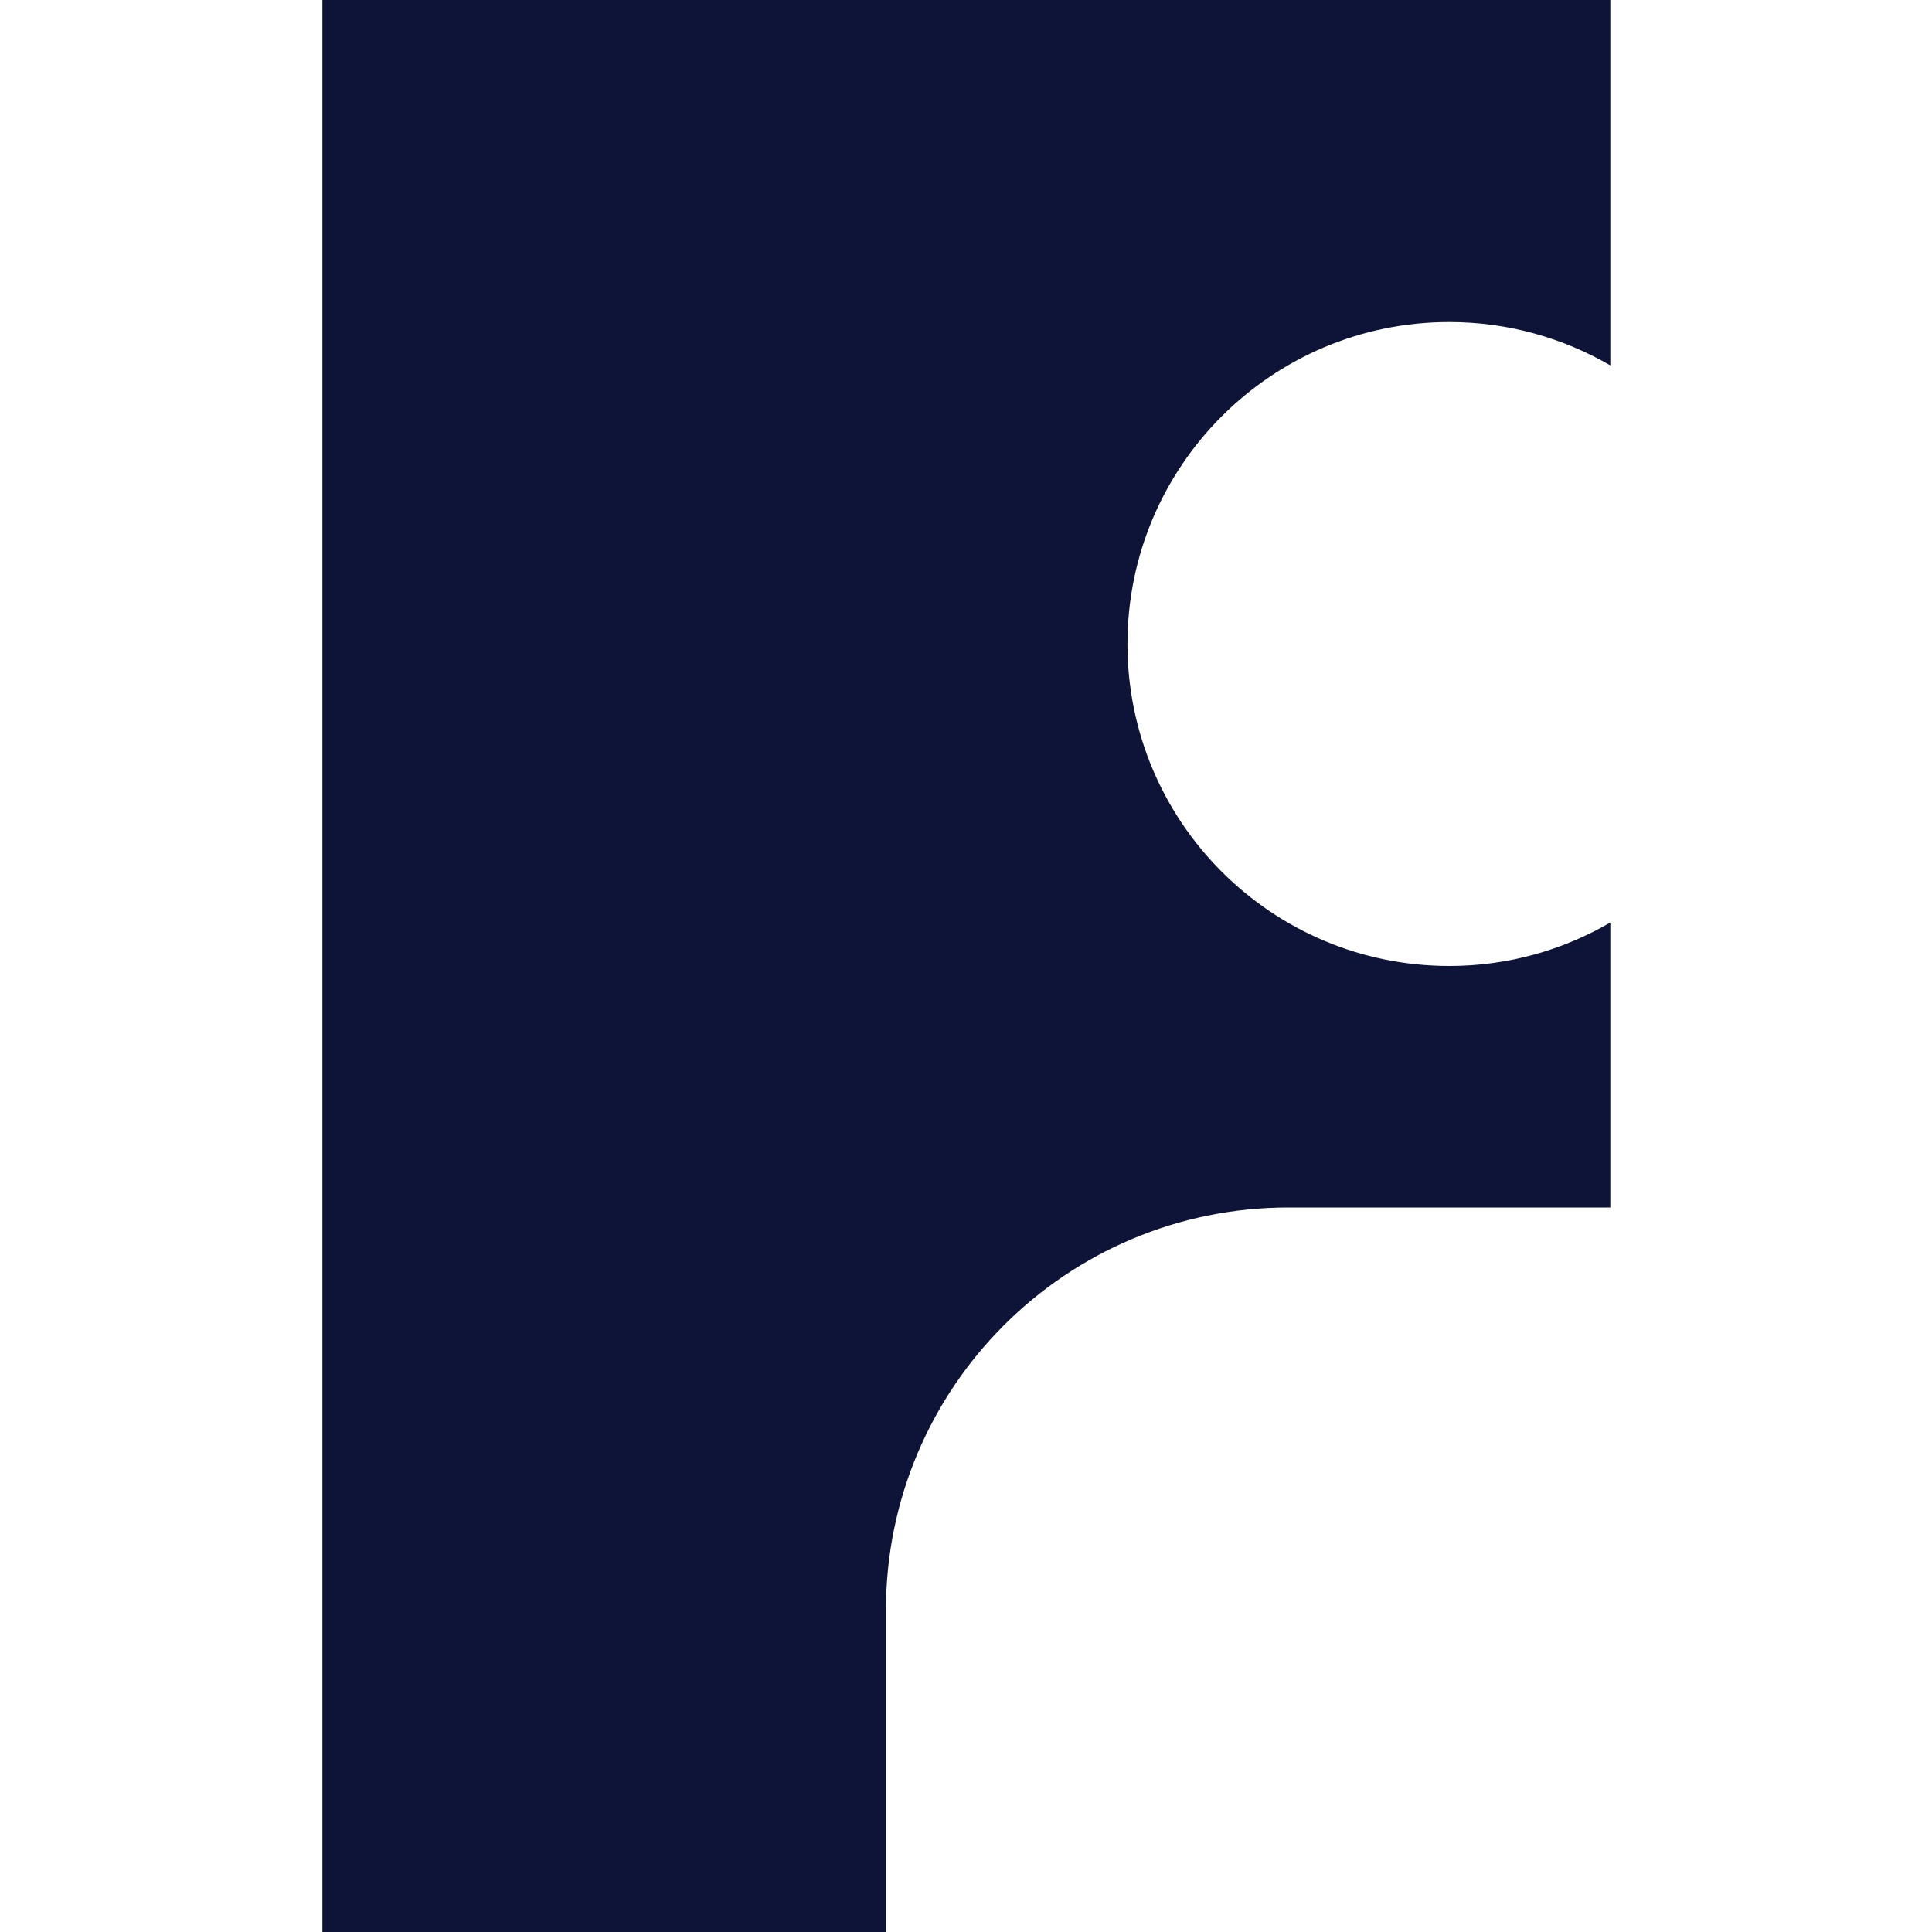
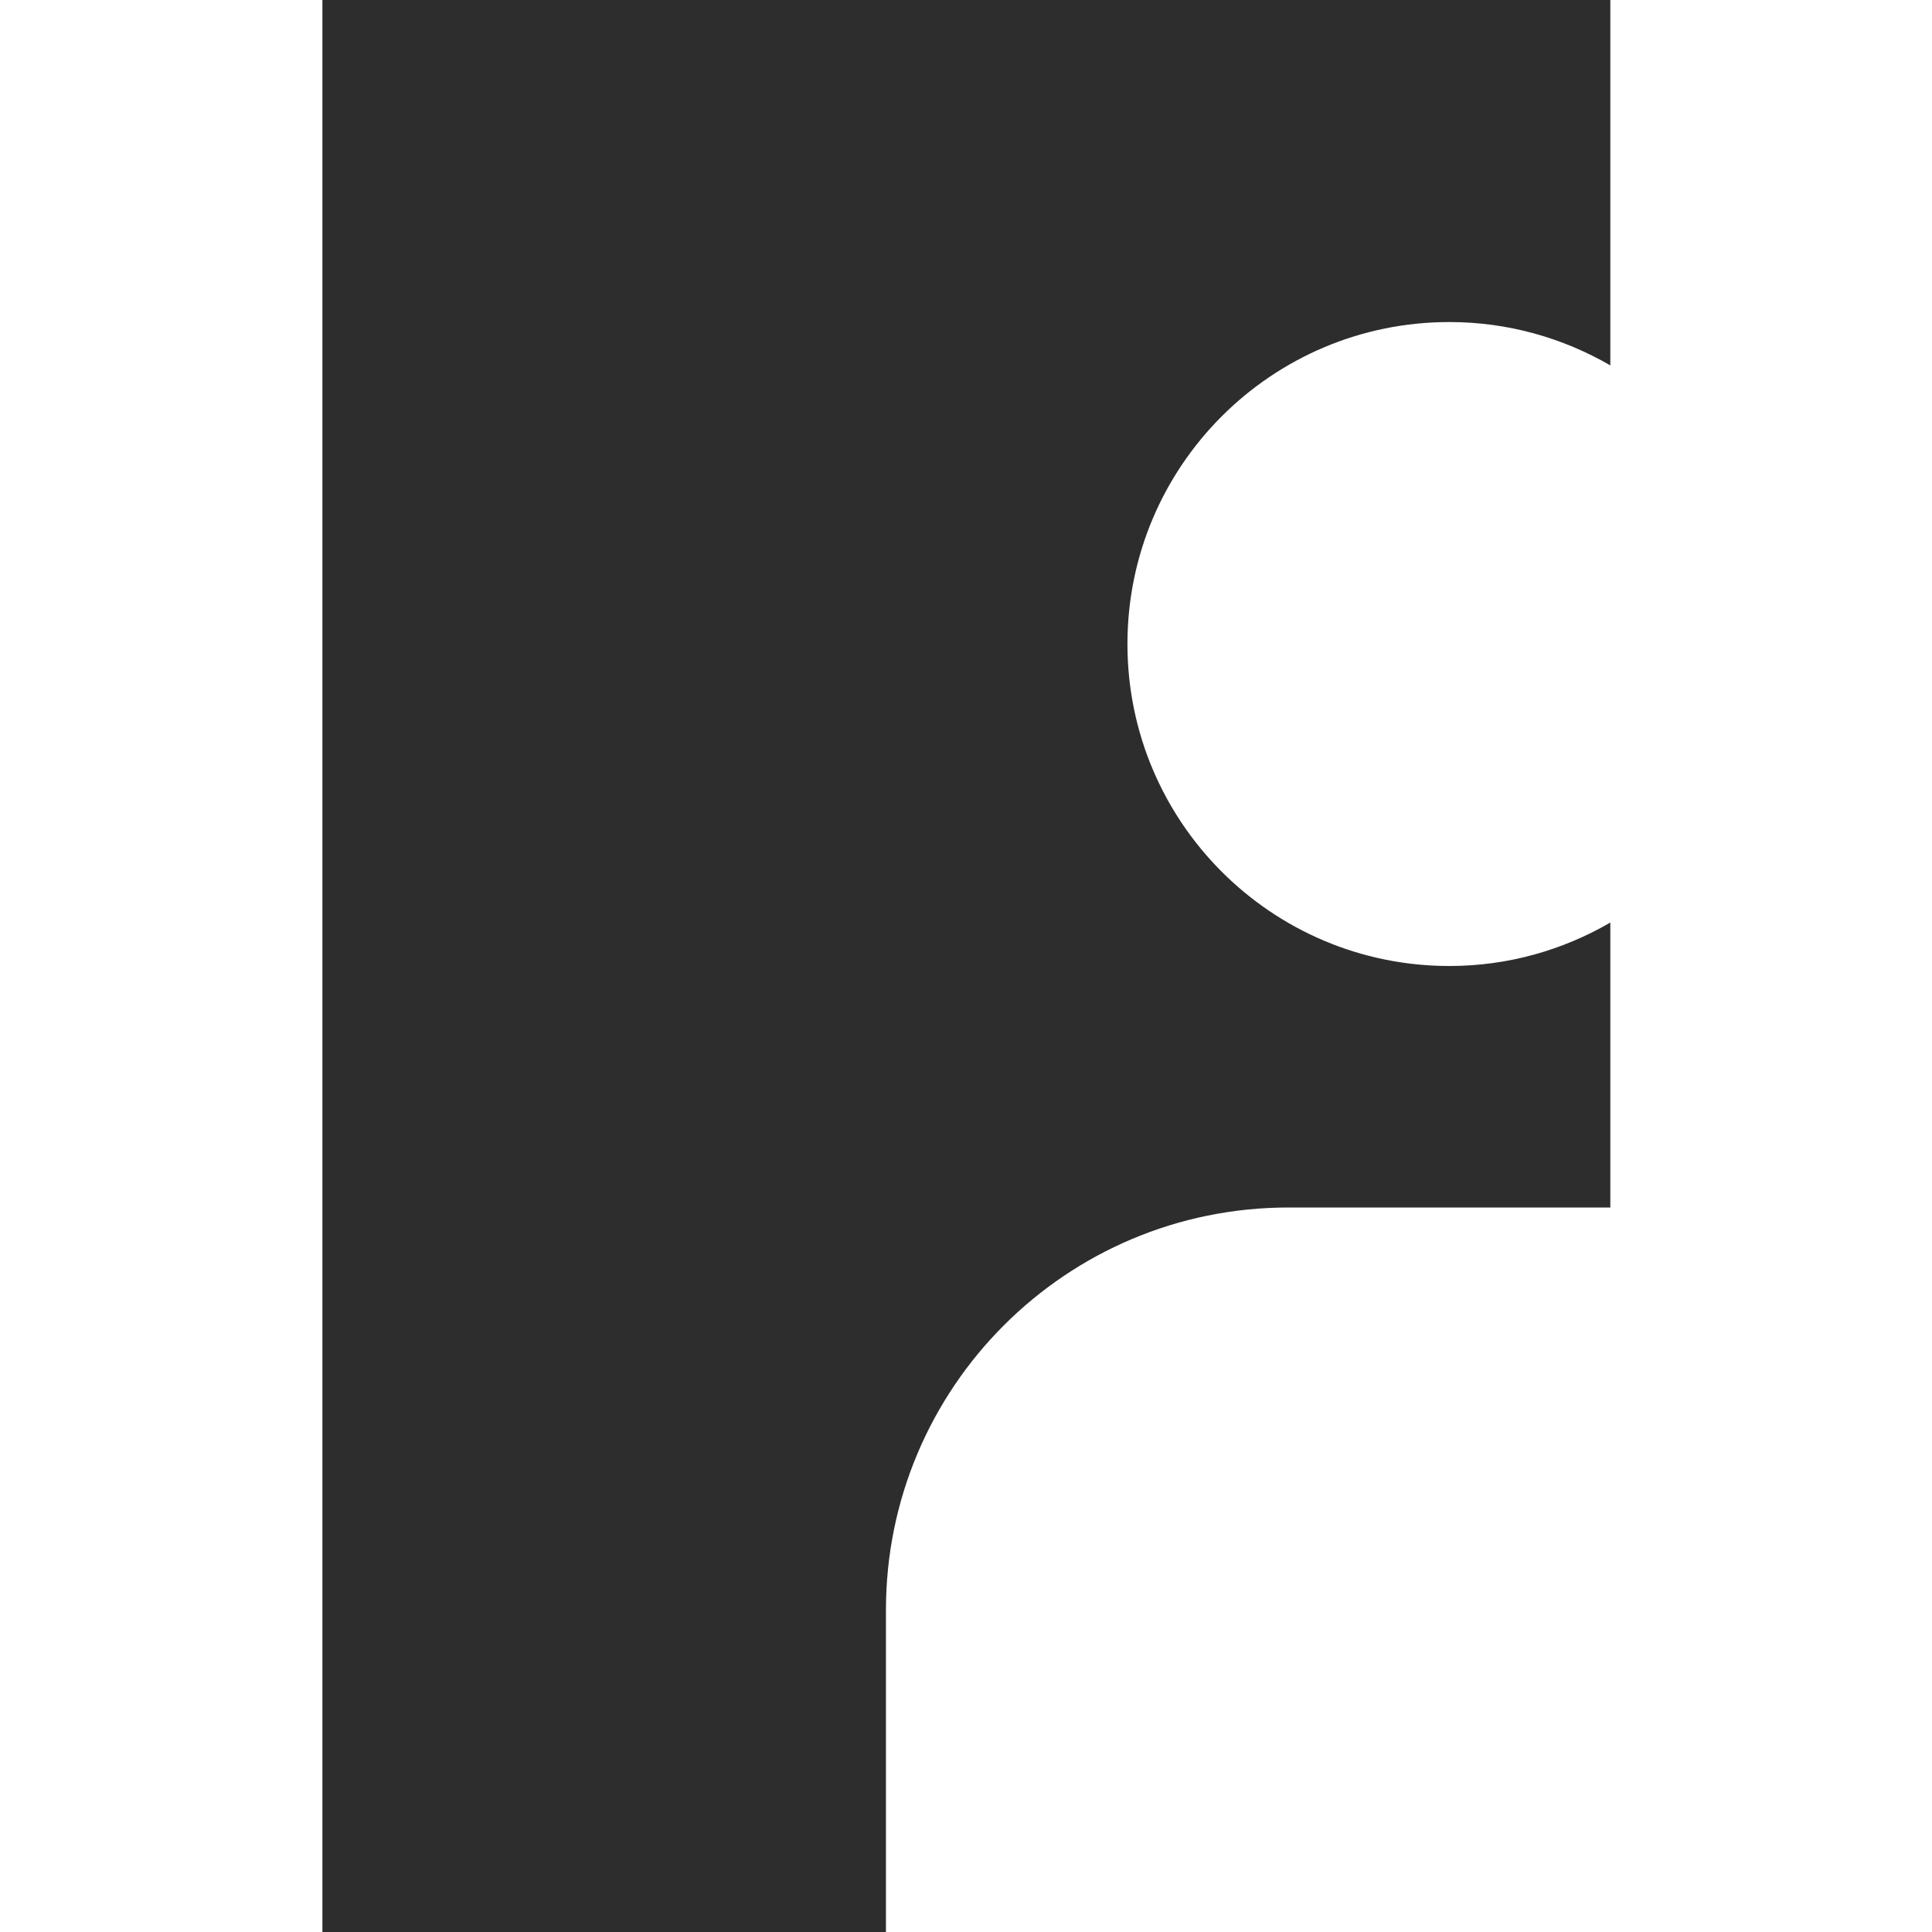
<svg xmlns="http://www.w3.org/2000/svg" width="16" height="16" viewBox="0 0 16 16" fill="none">
-   <path d="M10.67 10H13.336V7.64C12.944 7.868 12.489 8 12.003 8C10.53 8 9.337 6.806 9.337 5.333C9.337 3.861 10.53 2.667 12.003 2.667C12.489 2.667 12.944 2.799 13.336 3.026V0H2.67V16H7.337V13.334C7.337 11.492 8.829 10 10.67 10Z" fill="#0E1438" />
+   <path d="M10.67 10H13.336V7.64C12.944 7.868 12.489 8 12.003 8C10.53 8 9.337 6.806 9.337 5.333C9.337 3.861 10.53 2.667 12.003 2.667C12.489 2.667 12.944 2.799 13.336 3.026V0H2.67V16H7.337V13.334C7.337 11.492 8.829 10 10.67 10Z" fill="#2D2D2D" />
</svg>
